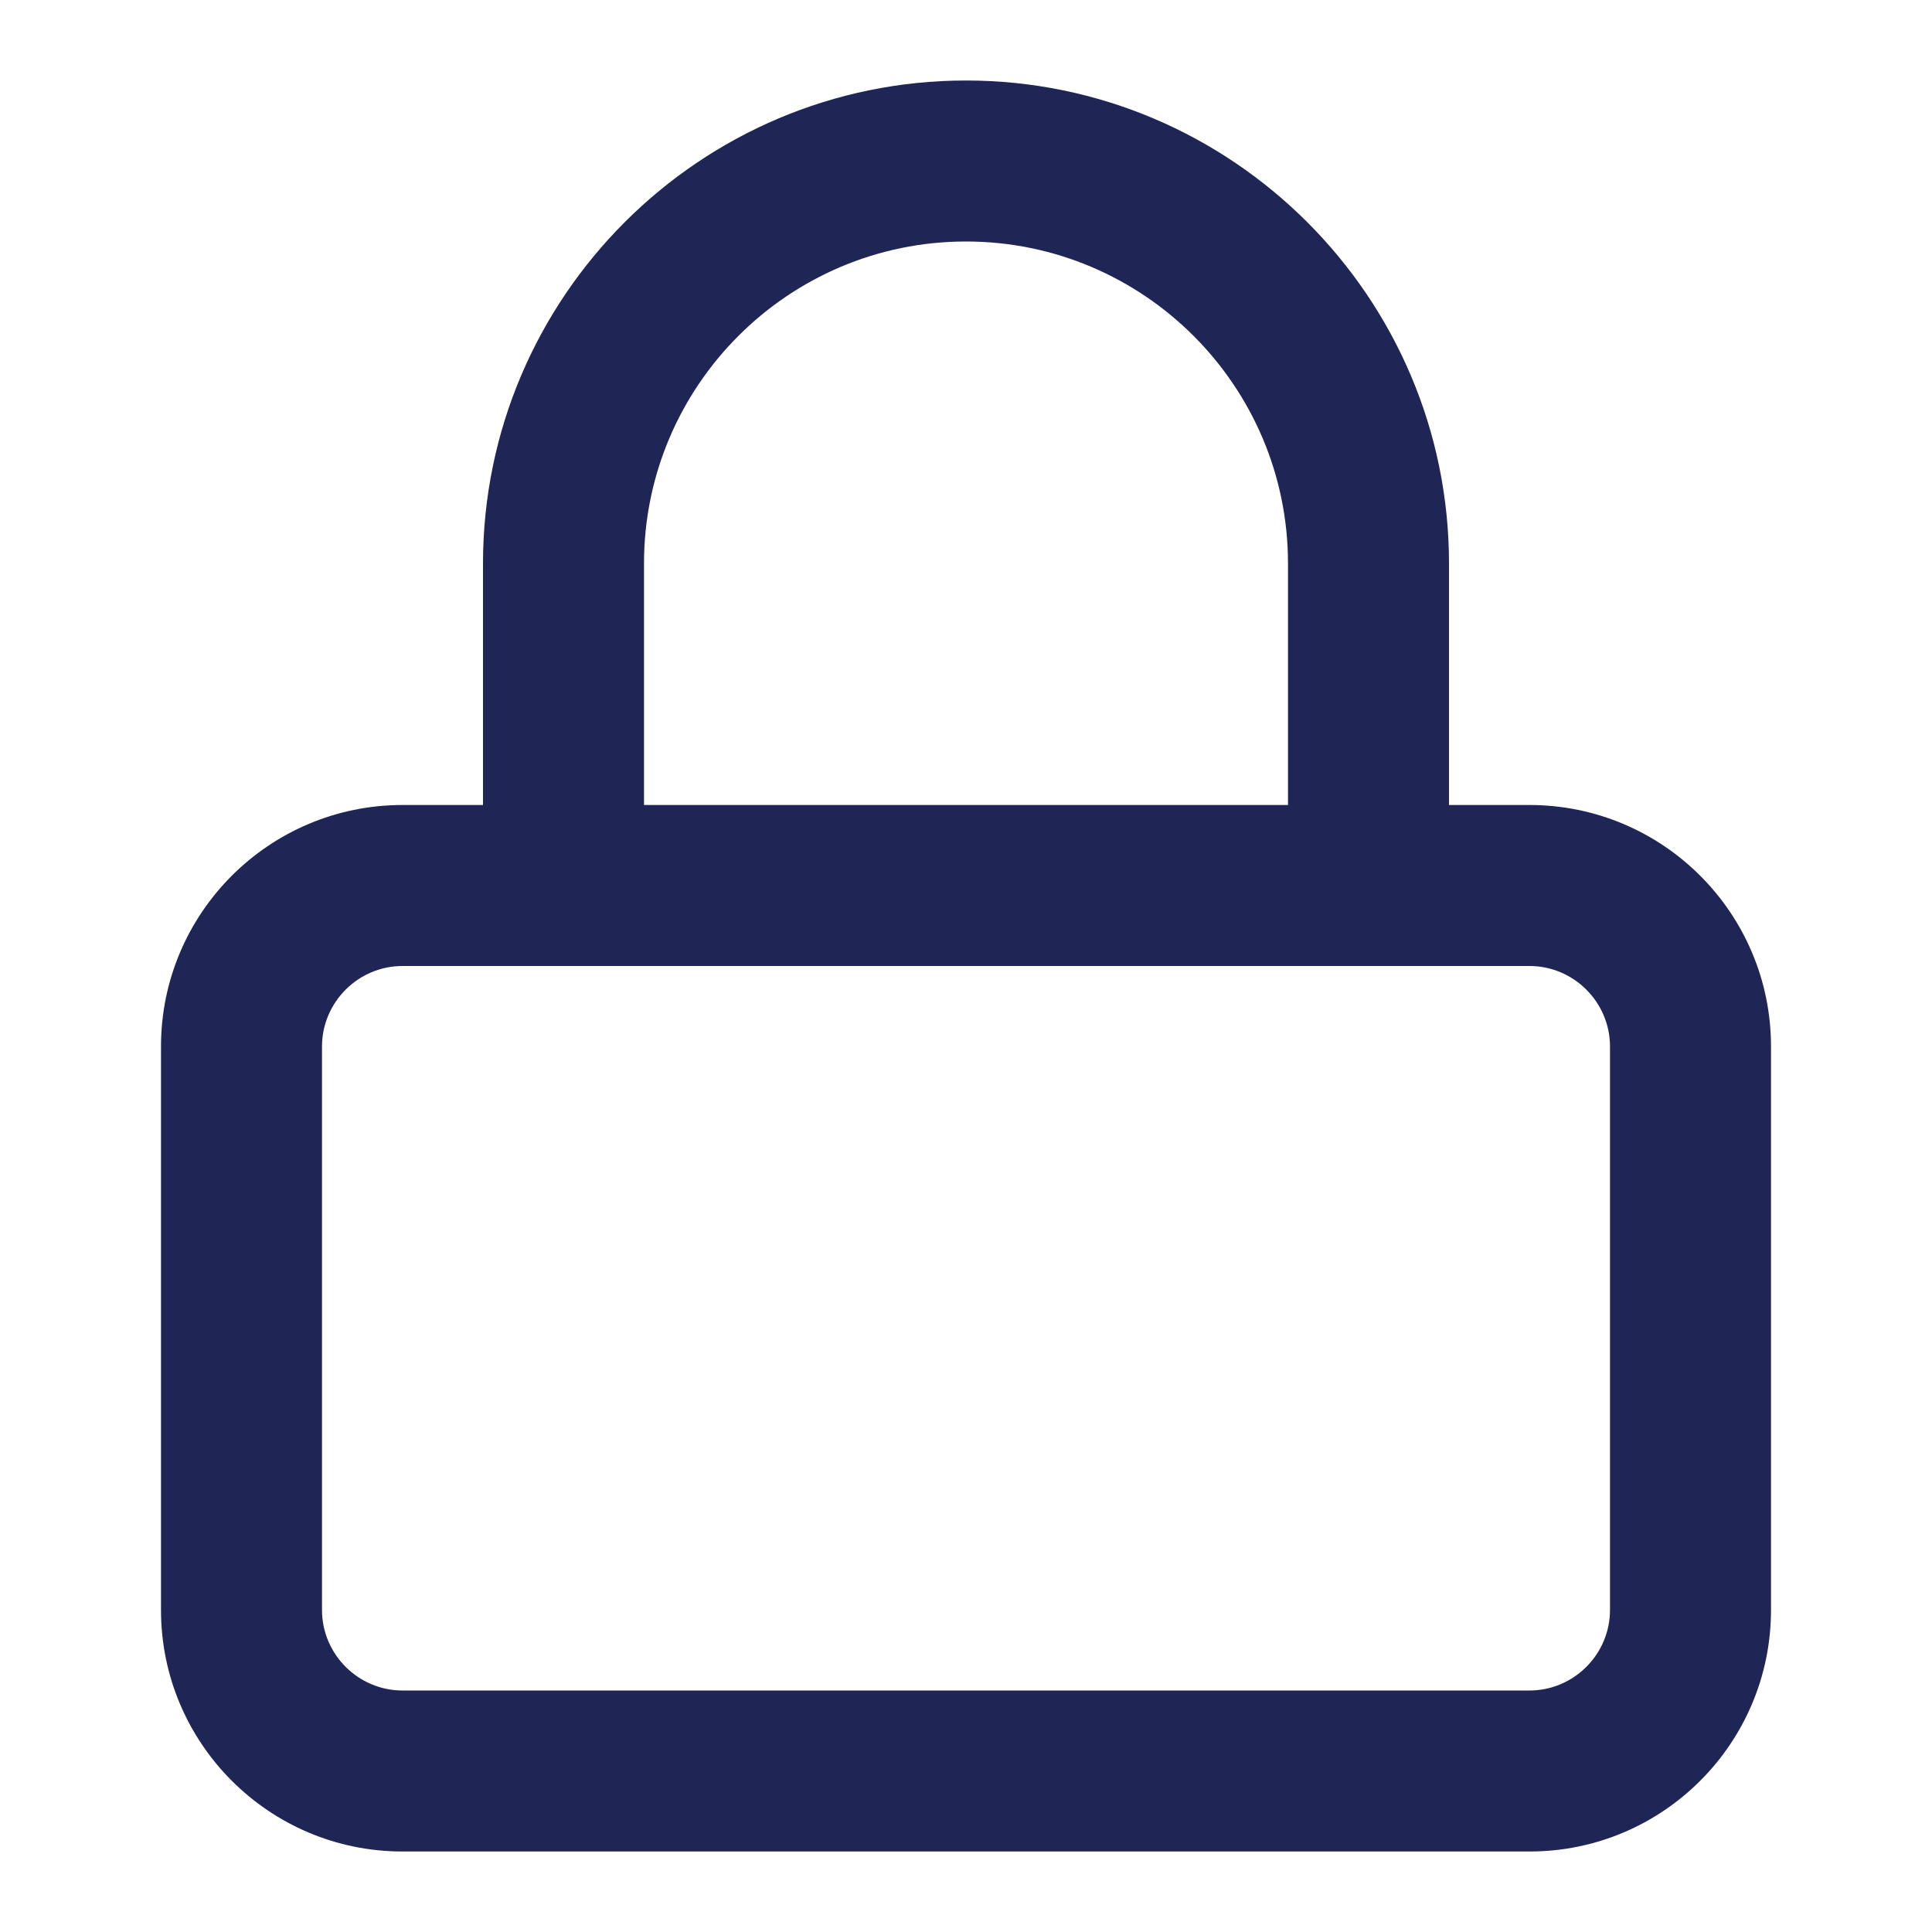
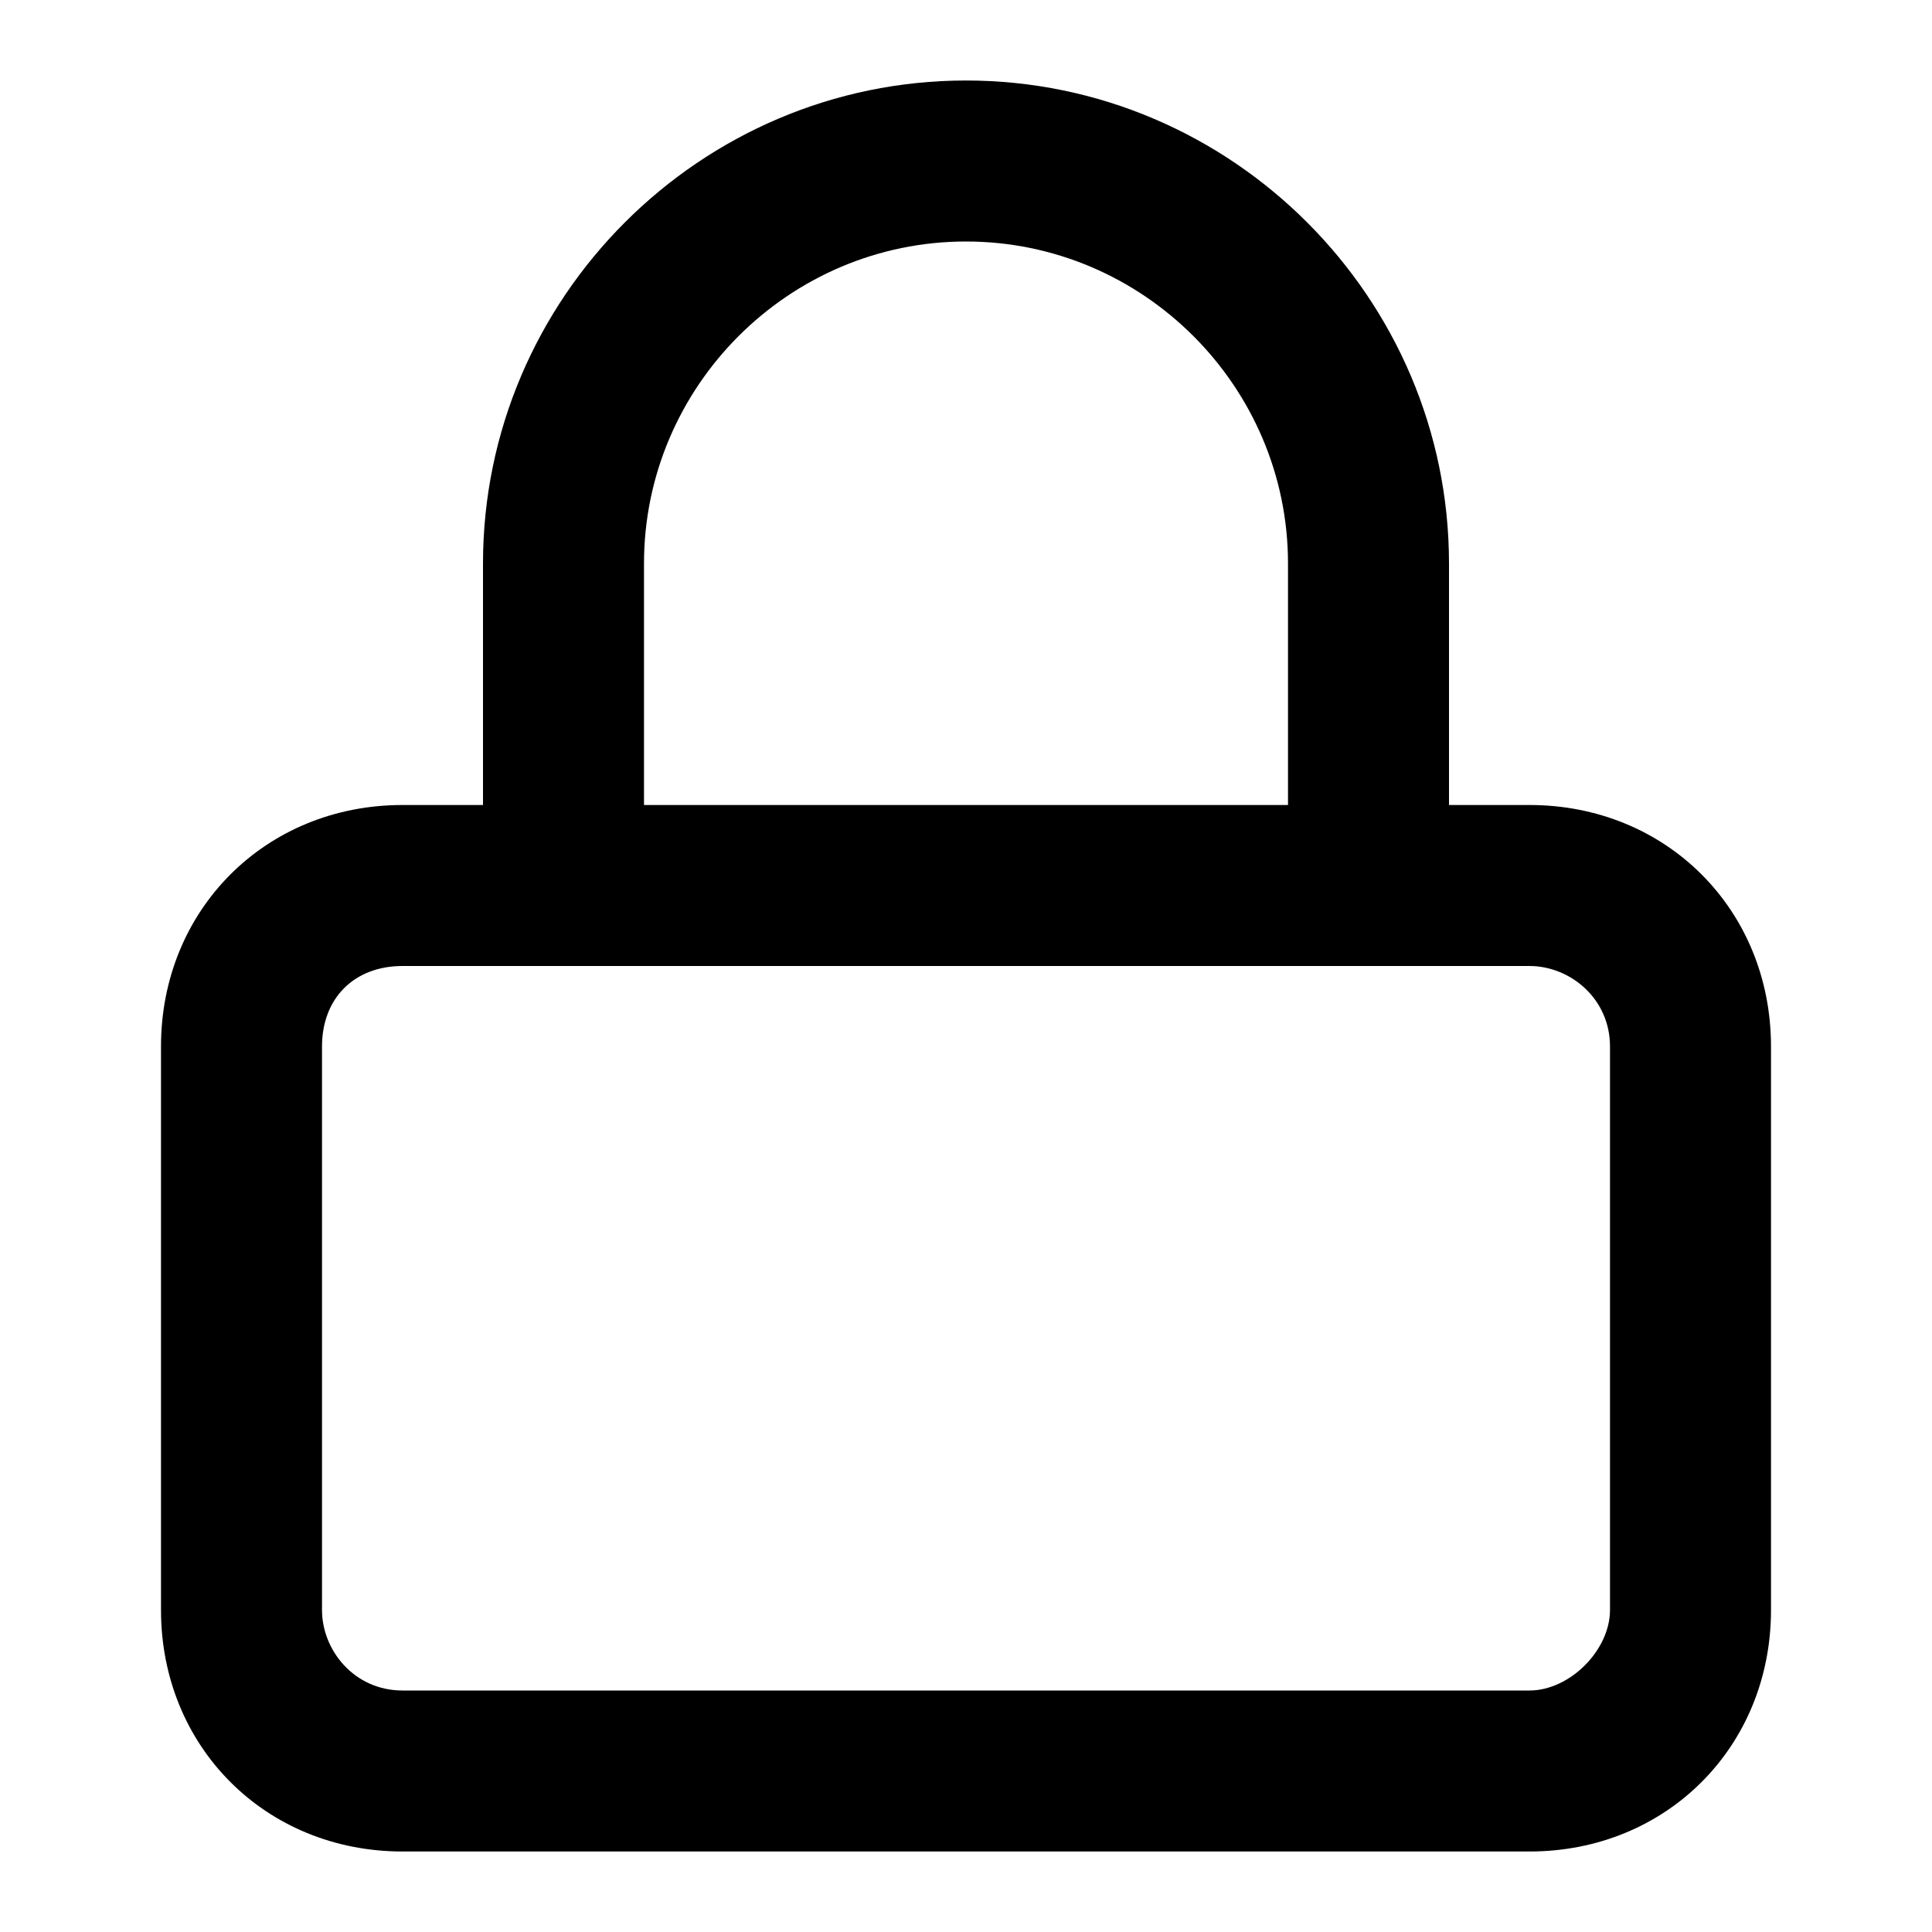
- <svg xmlns="http://www.w3.org/2000/svg" width="24px" height="24px" viewBox="0 0 24 24" version="1.1">
-   <defs />
-   <g id="Symbols" stroke="none" stroke-width="1" fill="none" fill-rule="evenodd">
-     <g id="Icon/utility/Indigo/24px/Lock">
-       <rect id="Rectangle-6" x="0" y="0" width="24" height="24" />
-       <path d="M20,20 C20,20.55 19.55,21 19,21 L5,21 C4.45,21 4,20.55 4,20 L4,13 C4,12.45 4.45,12 5,12 L19,12 C19.55,12 20,12.45 20,13 L20,20 Z M8,7 C8,4.794 9.794,3 12,3 C14.206,3 16,4.794 16,7 L16,10 L8,10 L8,7 Z M19,10 L18,10 L18,7 C18,3.694 15.306,1 12,1 C8.694,1 6,3.694 6,7 L6,10 L5,10 C3.344,10 2,11.344 2,13 L2,20 C2,21.656 3.344,23 5,23 L19,23 C20.656,23 22,21.656 22,20 L22,13 C22,11.344 20.656,10 19,10 L19,10 Z" id="Lock" fill="#1F2555" />
-     </g>
-   </g>
+ <svg xmlns="http://www.w3.org/2000/svg" version="1.1" id="Layer_1" x="0px" y="0px" viewBox="0 0 24 24" enable-background="new 0 0 24 24" xml:space="preserve">
+   <path id="Lock" fill-rule="evenodd" clip-rule="evenodd" d="M20,20c0,0.5-0.5,1-1,1H5c-0.6,0-1-0.5-1-1v-7c0-0.6,0.4-1,1-1h14  c0.5,0,1,0.4,1,1V20z M8,7c0-2.2,1.8-4,4-4s4,1.8,4,4v3H8V7z M19,10h-1V7c0-3.3-2.7-6-6-6S6,3.7,6,7v3H5c-1.7,0-3,1.3-3,3v7  c0,1.7,1.3,3,3,3h14c1.7,0,3-1.3,3-3v-7C22,11.3,20.7,10,19,10L19,10z" />
</svg>
